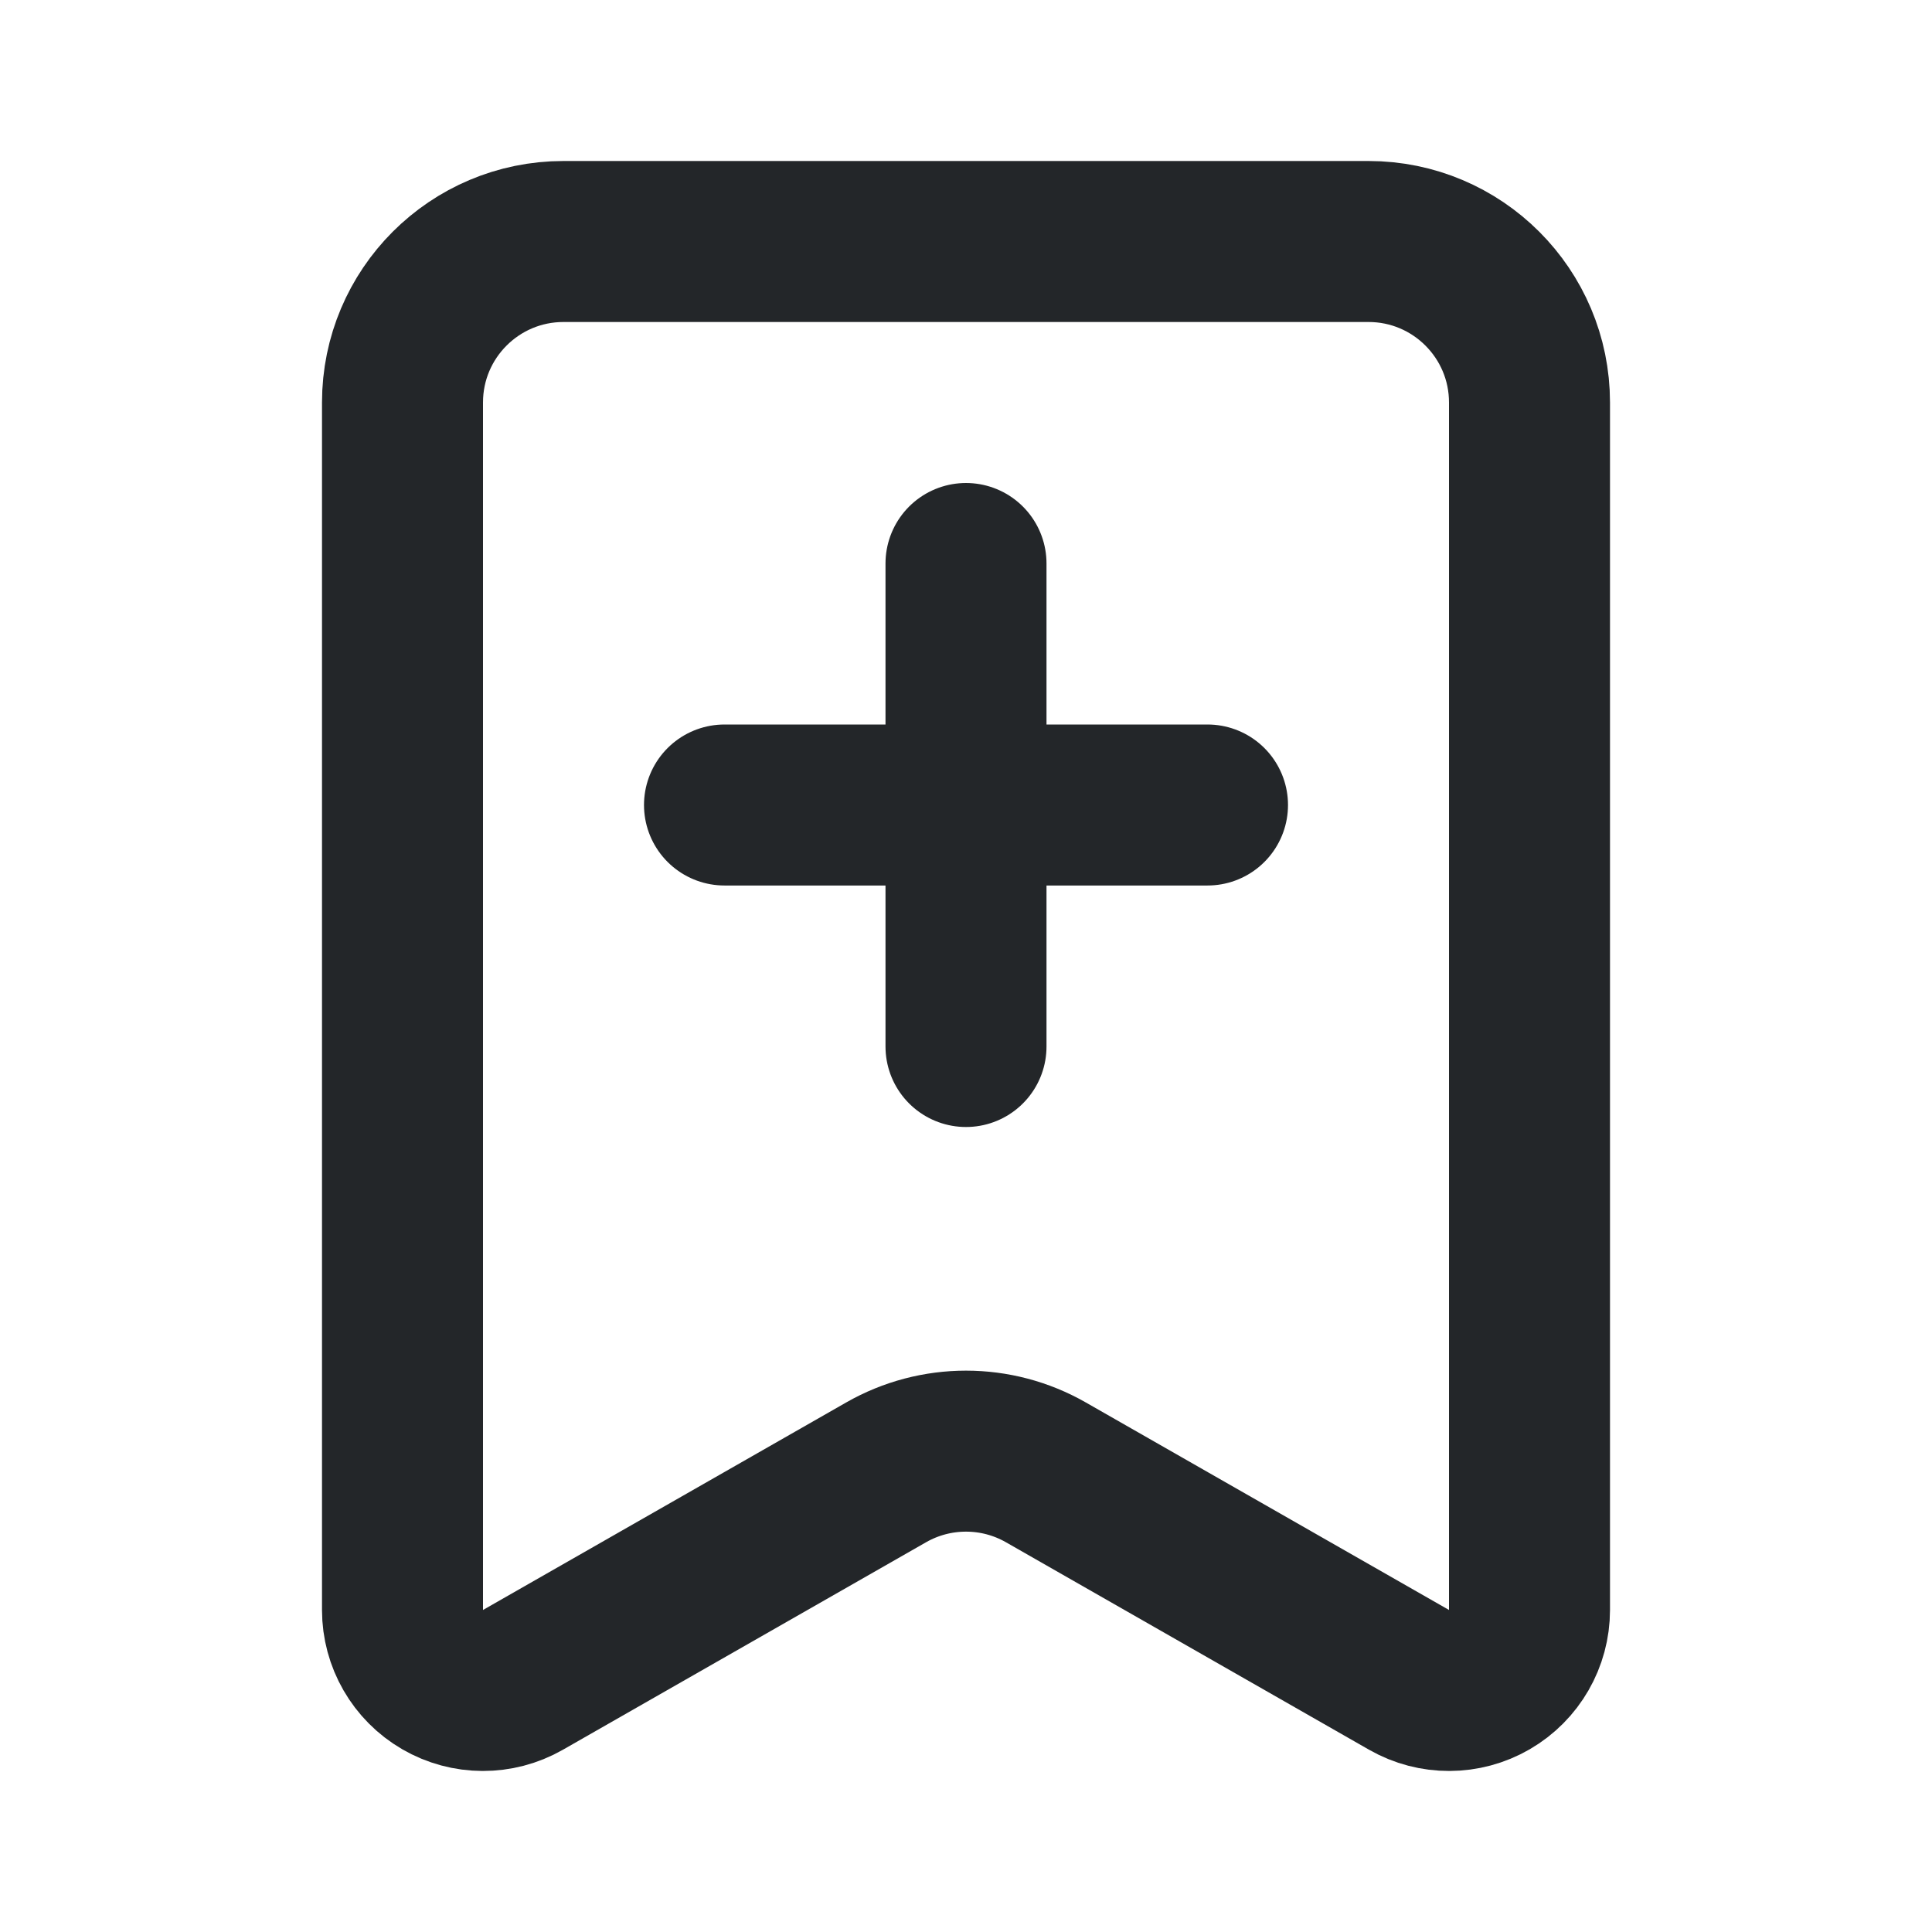
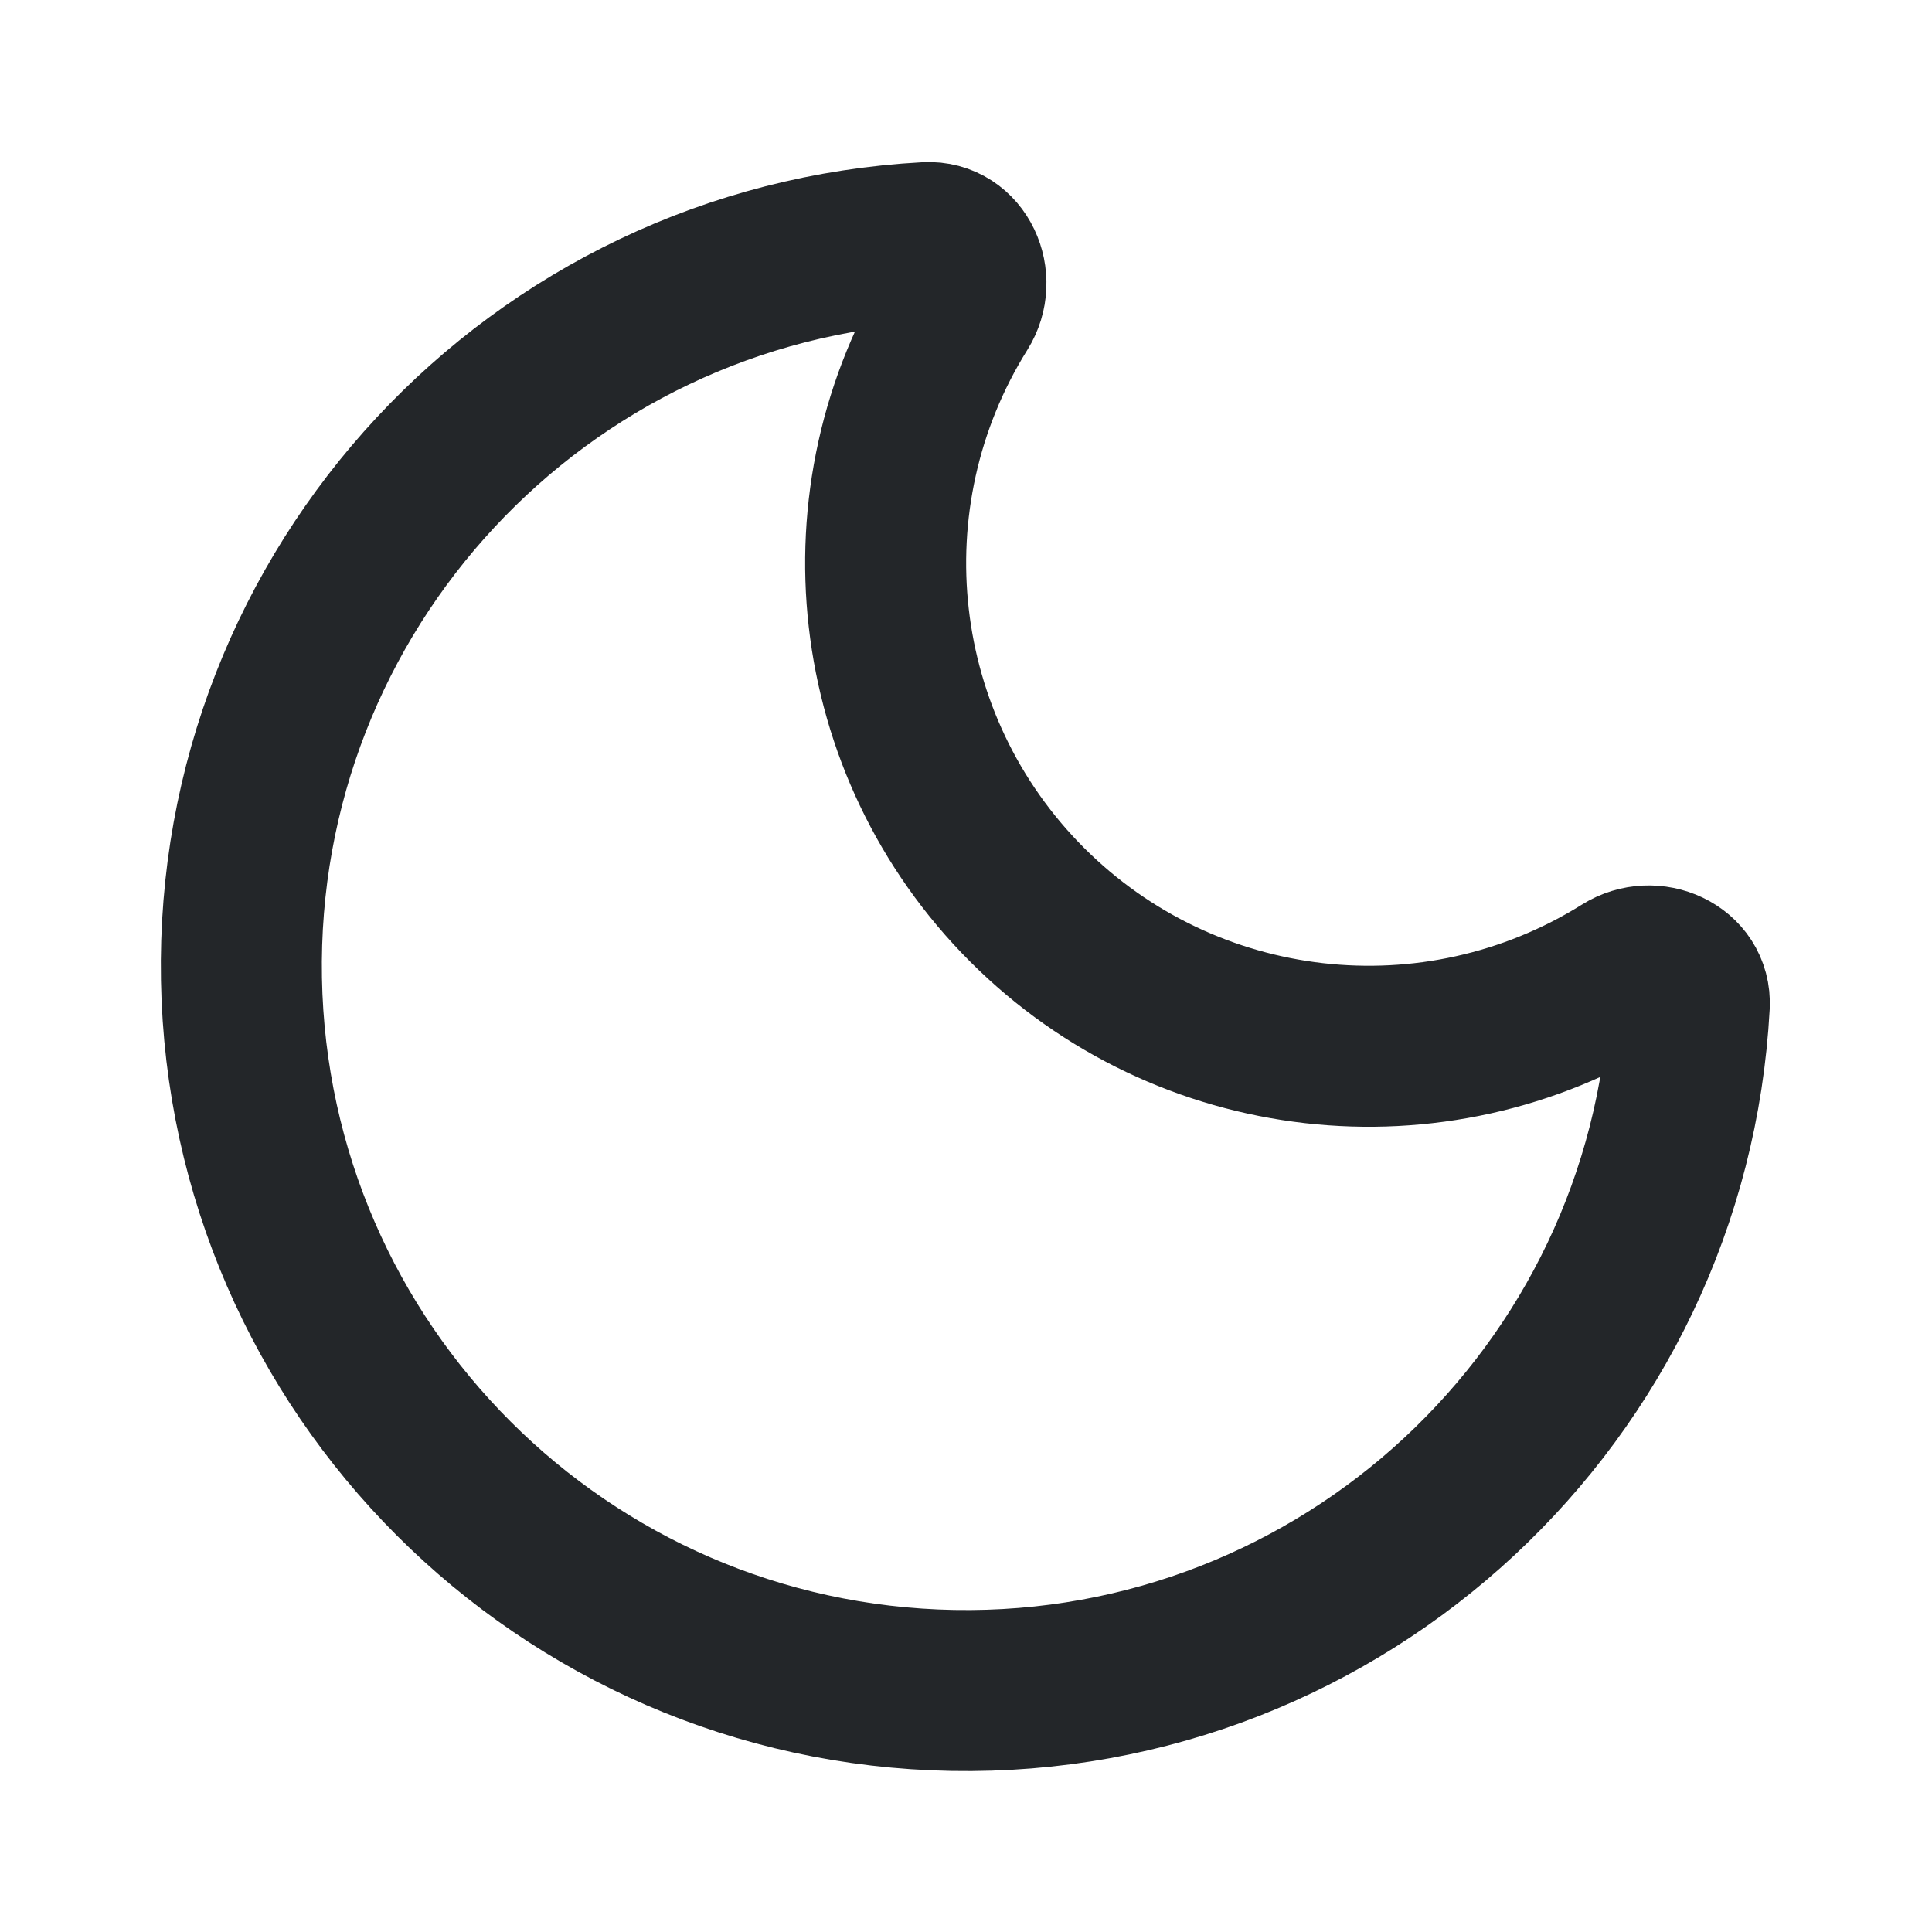
- <svg xmlns="http://www.w3.org/2000/svg" class="lucide lucide-bookmark-plus" width="24" height="24" viewBox="0 0 24 24" fill="none" stroke="currentColor" stroke-width="2" stroke-linecap="round" stroke-linejoin="round">
+ <svg xmlns="http://www.w3.org/2000/svg" class="lucide lucide-moon" width="24" height="24" viewBox="0 0 24 24" fill="none" stroke="currentColor" stroke-width="2" stroke-linecap="round" stroke-linejoin="round">
  <style id="current-color-scheme" type="text/css">
    .ColorScheme-Text { color: #232629; }
  </style>
  <g class="ColorScheme-Text" fill="none" stroke="currentColor" stroke-width="2" stroke-linecap="round" stroke-linejoin="round">
-     <path d="M12 7v6" />
-     <path d="M15 10H9" />
-     <path d="M17 3a2 2 0 0 1 2 2v15a1 1 0 0 1-1.496.868l-4.512-2.578a2 2 0 0 0-1.984 0l-4.512 2.578A1 1 0 0 1 5 20V5a2 2 0 0 1 2-2z" />
+     <path d="M20.985 12.486a9 9 0 1 1-9.473-9.472c.405-.022.617.46.402.803a6 6 0 0 0 8.268 8.268c.344-.215.825-.004.803.401" />
  </g>
</svg>
